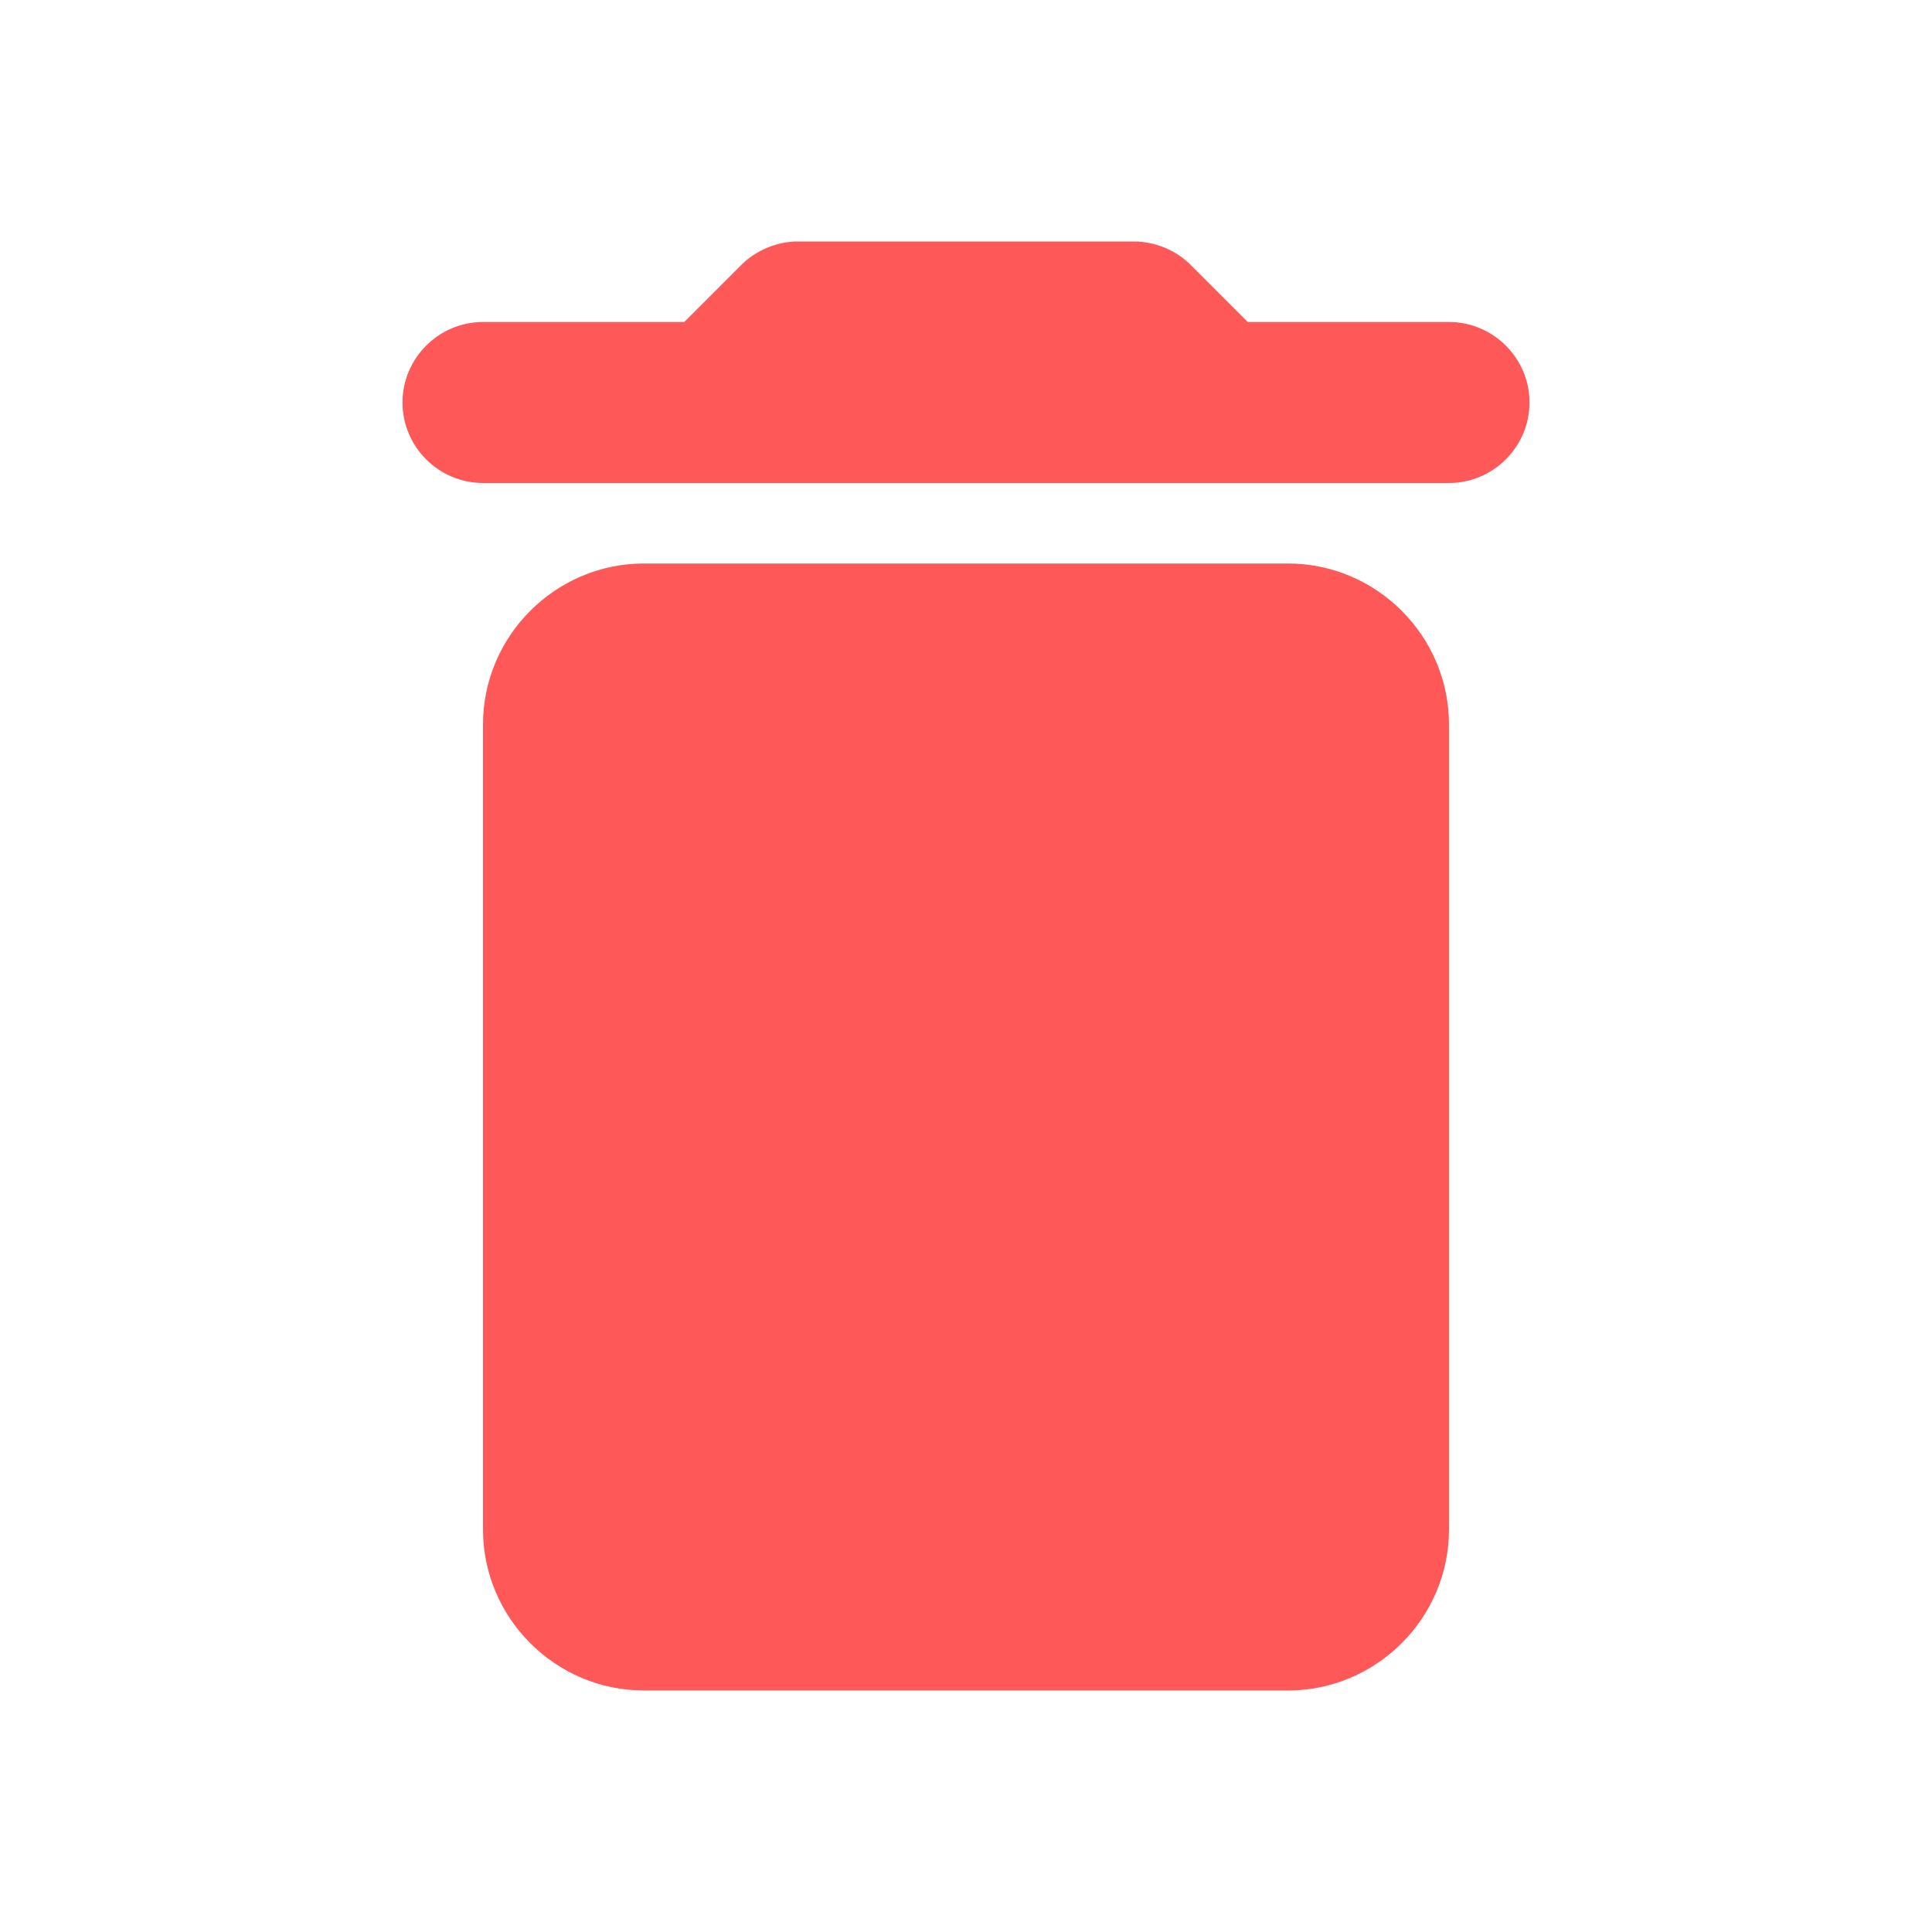
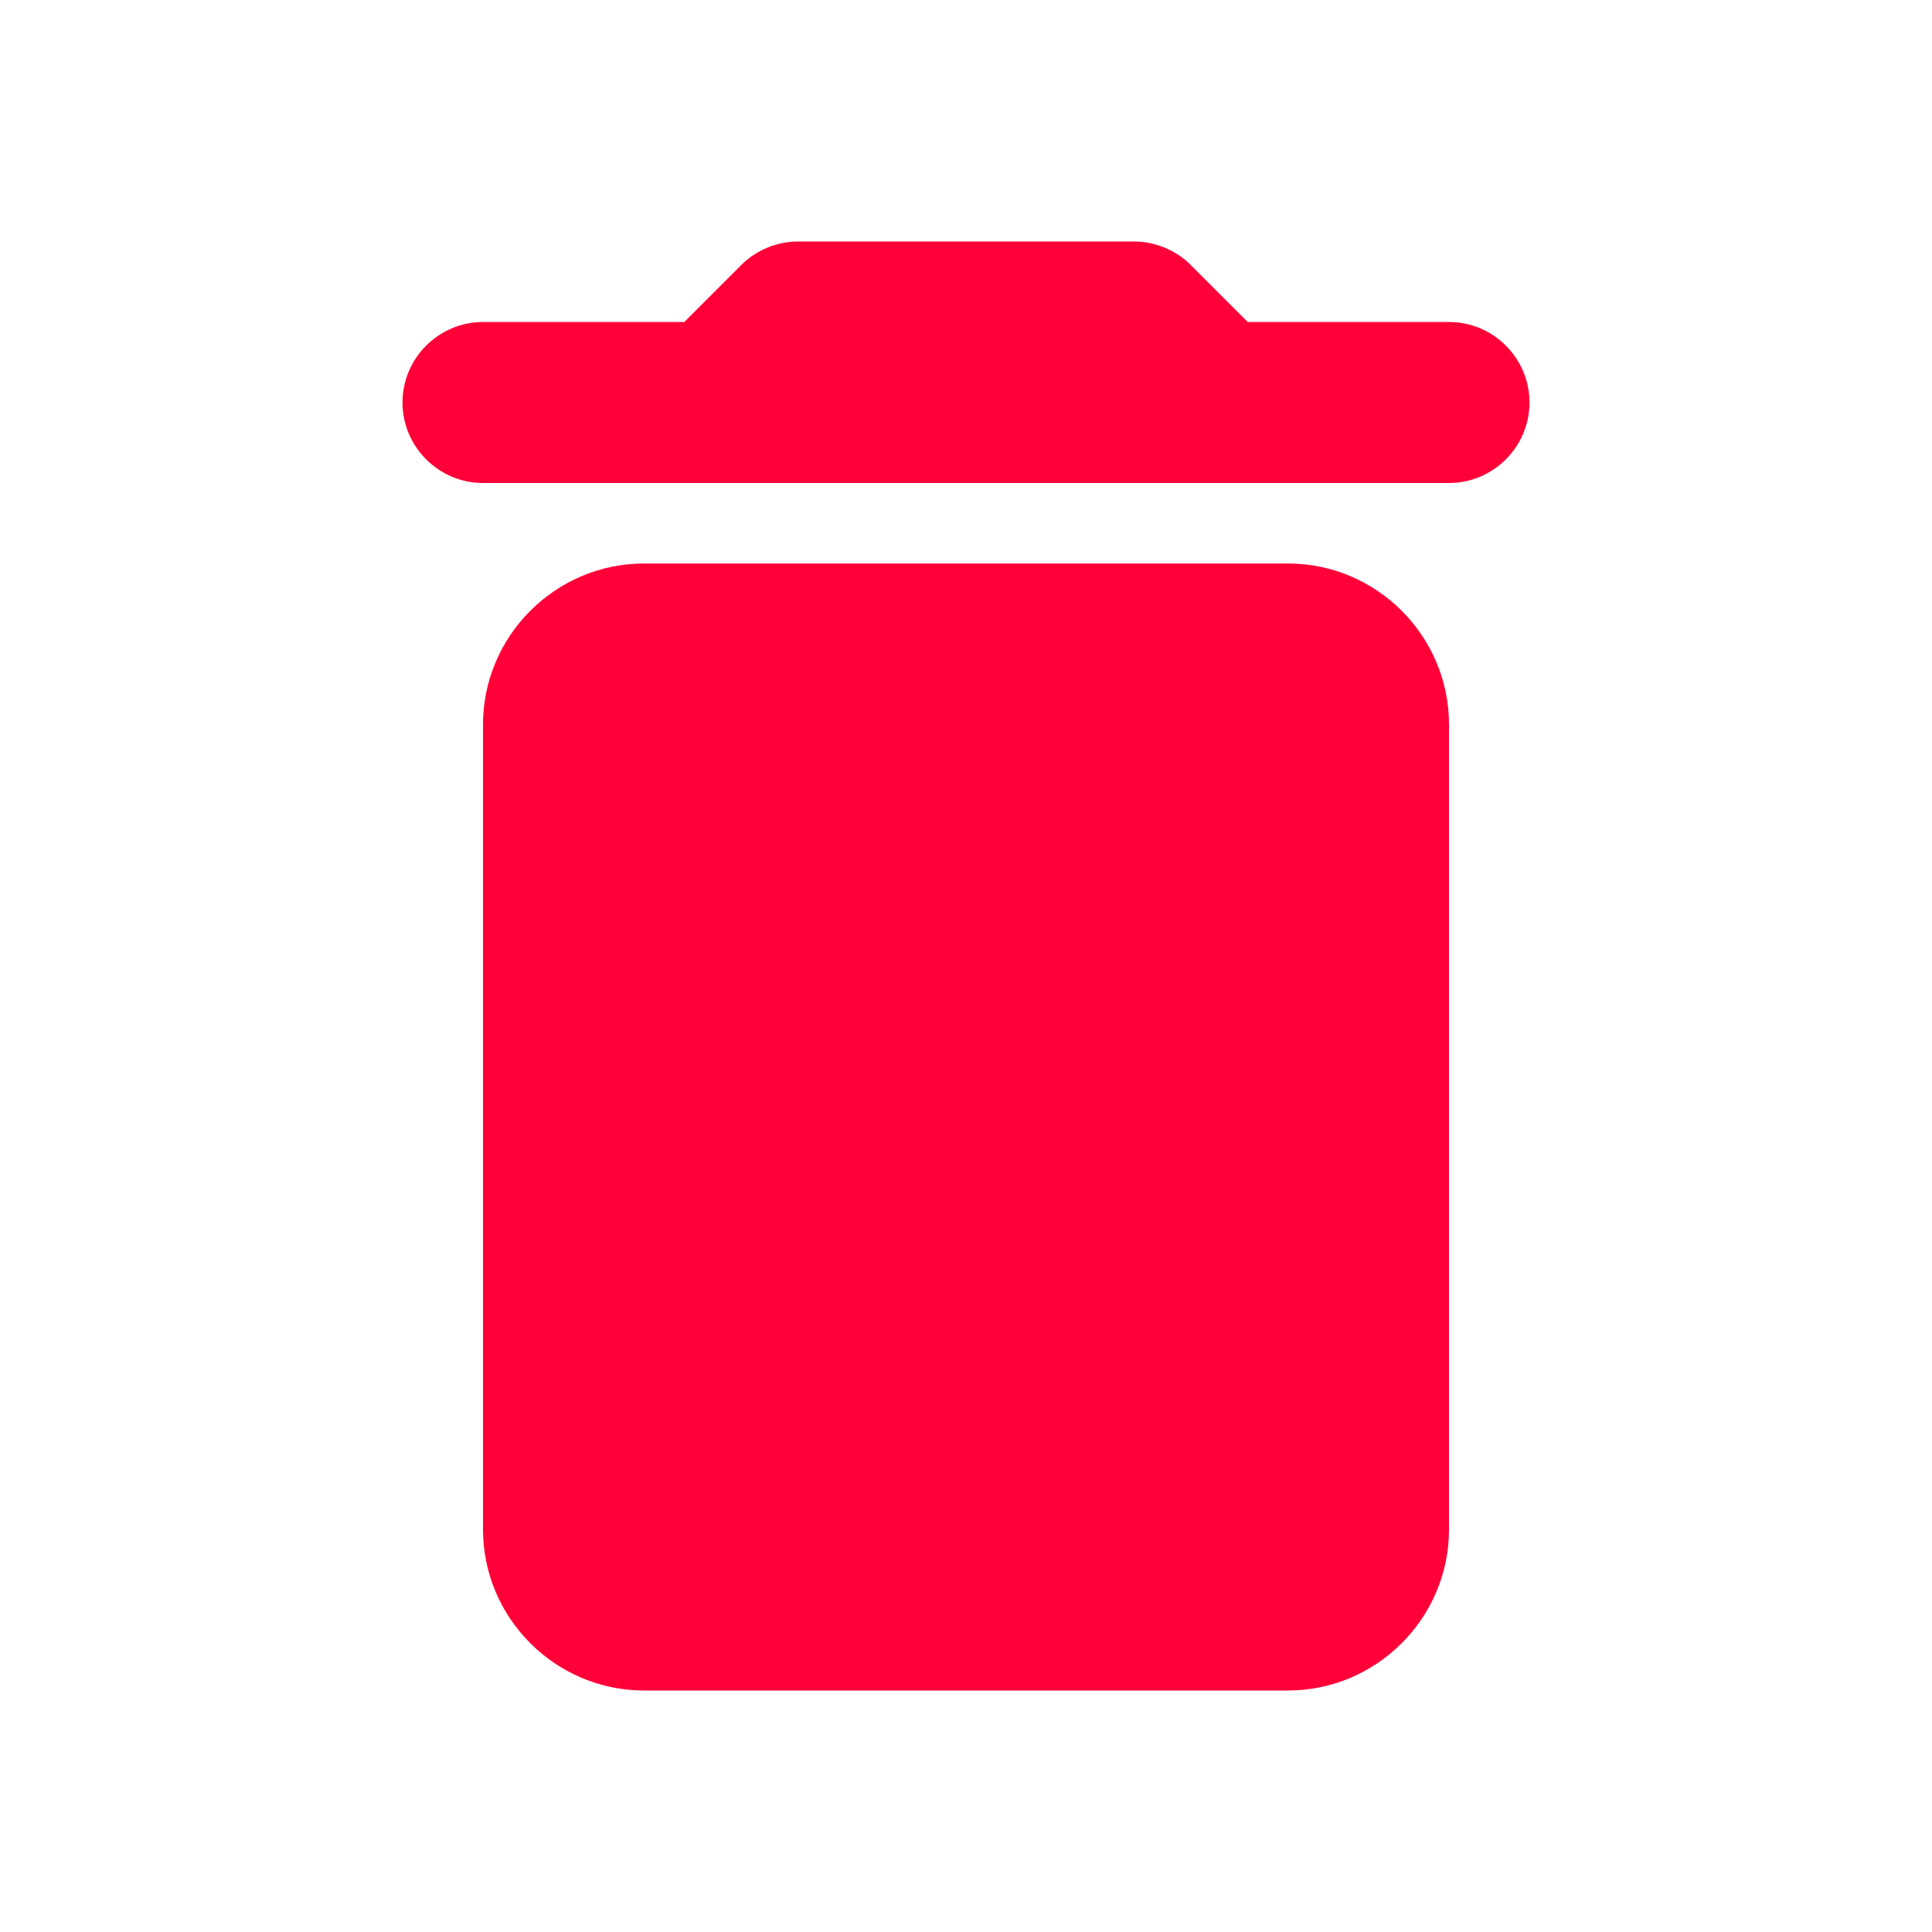
<svg xmlns="http://www.w3.org/2000/svg" height="24" viewBox="0 0 24 24" width="24">
  <path d="M0 0h24v24H0V0z" fill="none" />
-   <path d="M6 19c0 1.1.9 2 2 2h8c1.1 0 2-.9 2-2V9c0-1.1-.9-2-2-2H8c-1.1 0-2 .9-2 2v10zM18 4h-2.5l-.71-.71c-.18-.18-.44-.29-.7-.29H9.91c-.26 0-.52.11-.7.29L8.5 4H6c-.55 0-1 .45-1 1s.45 1 1 1h12c.55 0 1-.45 1-1s-.45-1-1-1z" fill="#ff5858" />
+   <path d="M6 19c0 1.1.9 2 2 2h8c1.1 0 2-.9 2-2V9c0-1.1-.9-2-2-2H8c-1.1 0-2 .9-2 2v10zM18 4h-2.5l-.71-.71c-.18-.18-.44-.29-.7-.29H9.91c-.26 0-.52.11-.7.29L8.5 4H6c-.55 0-1 .45-1 1s.45 1 1 1h12c.55 0 1-.45 1-1s-.45-1-1-1z" fill="#ff0038" />
</svg>
